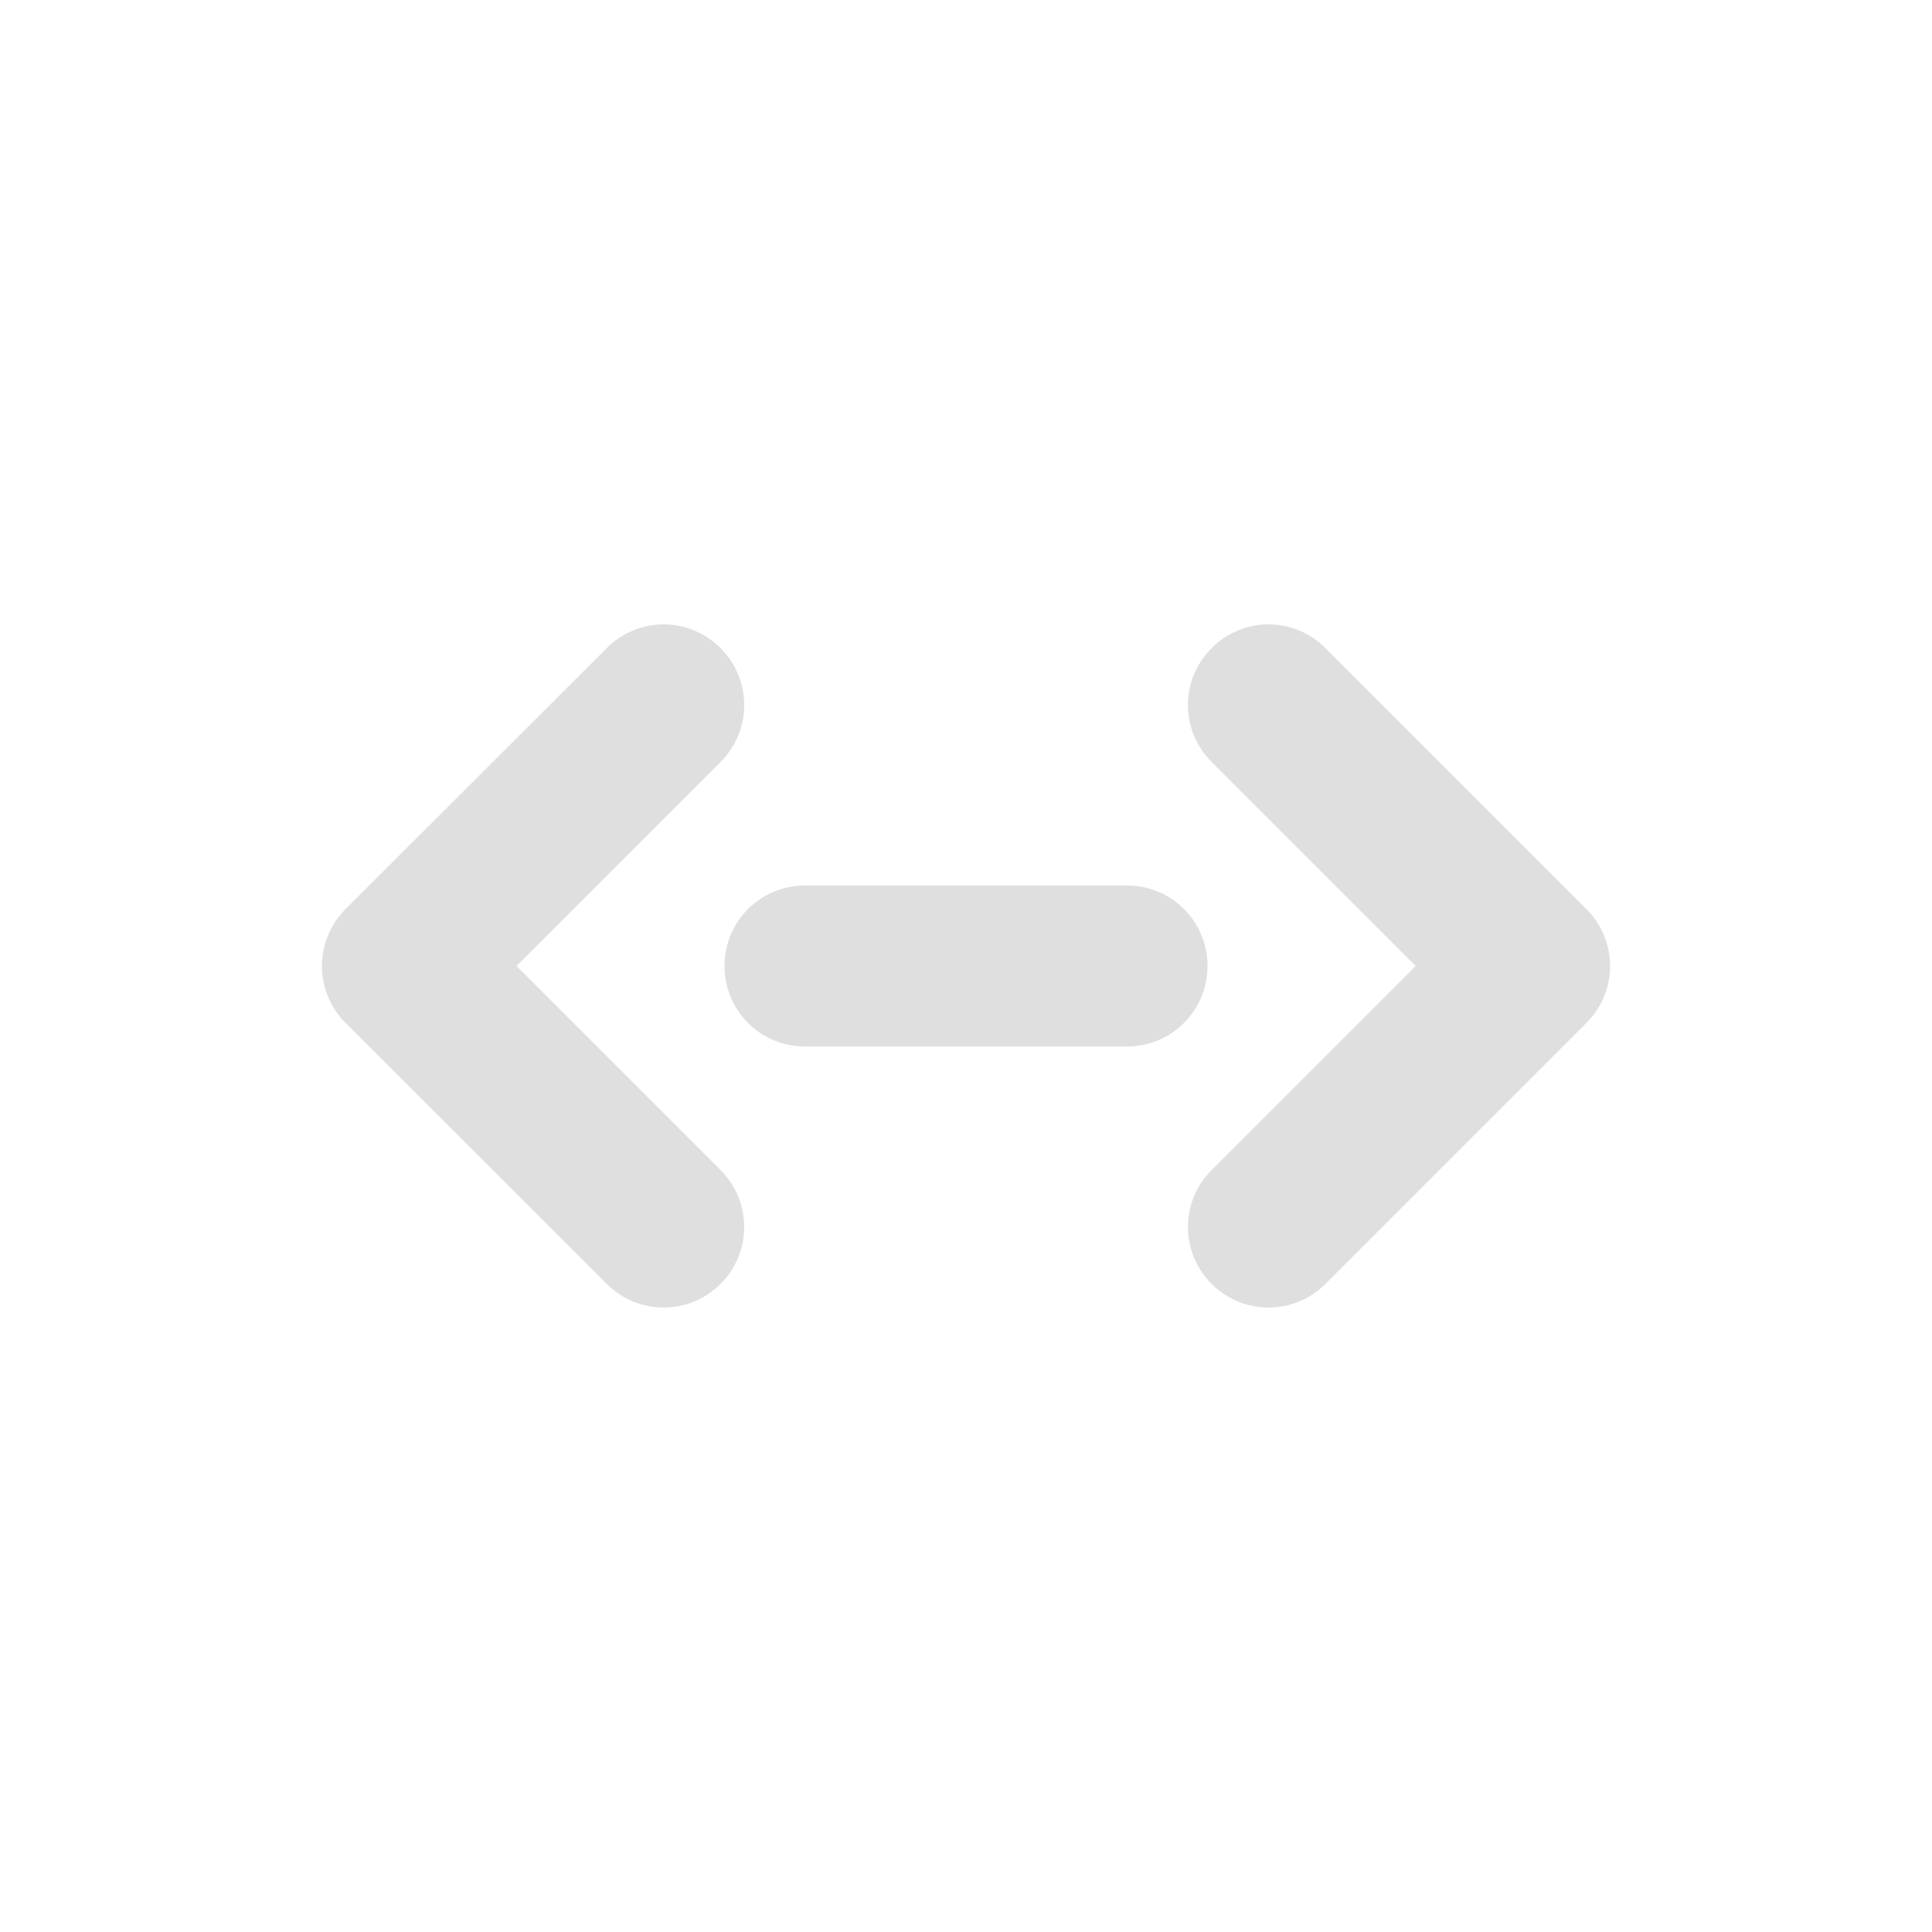
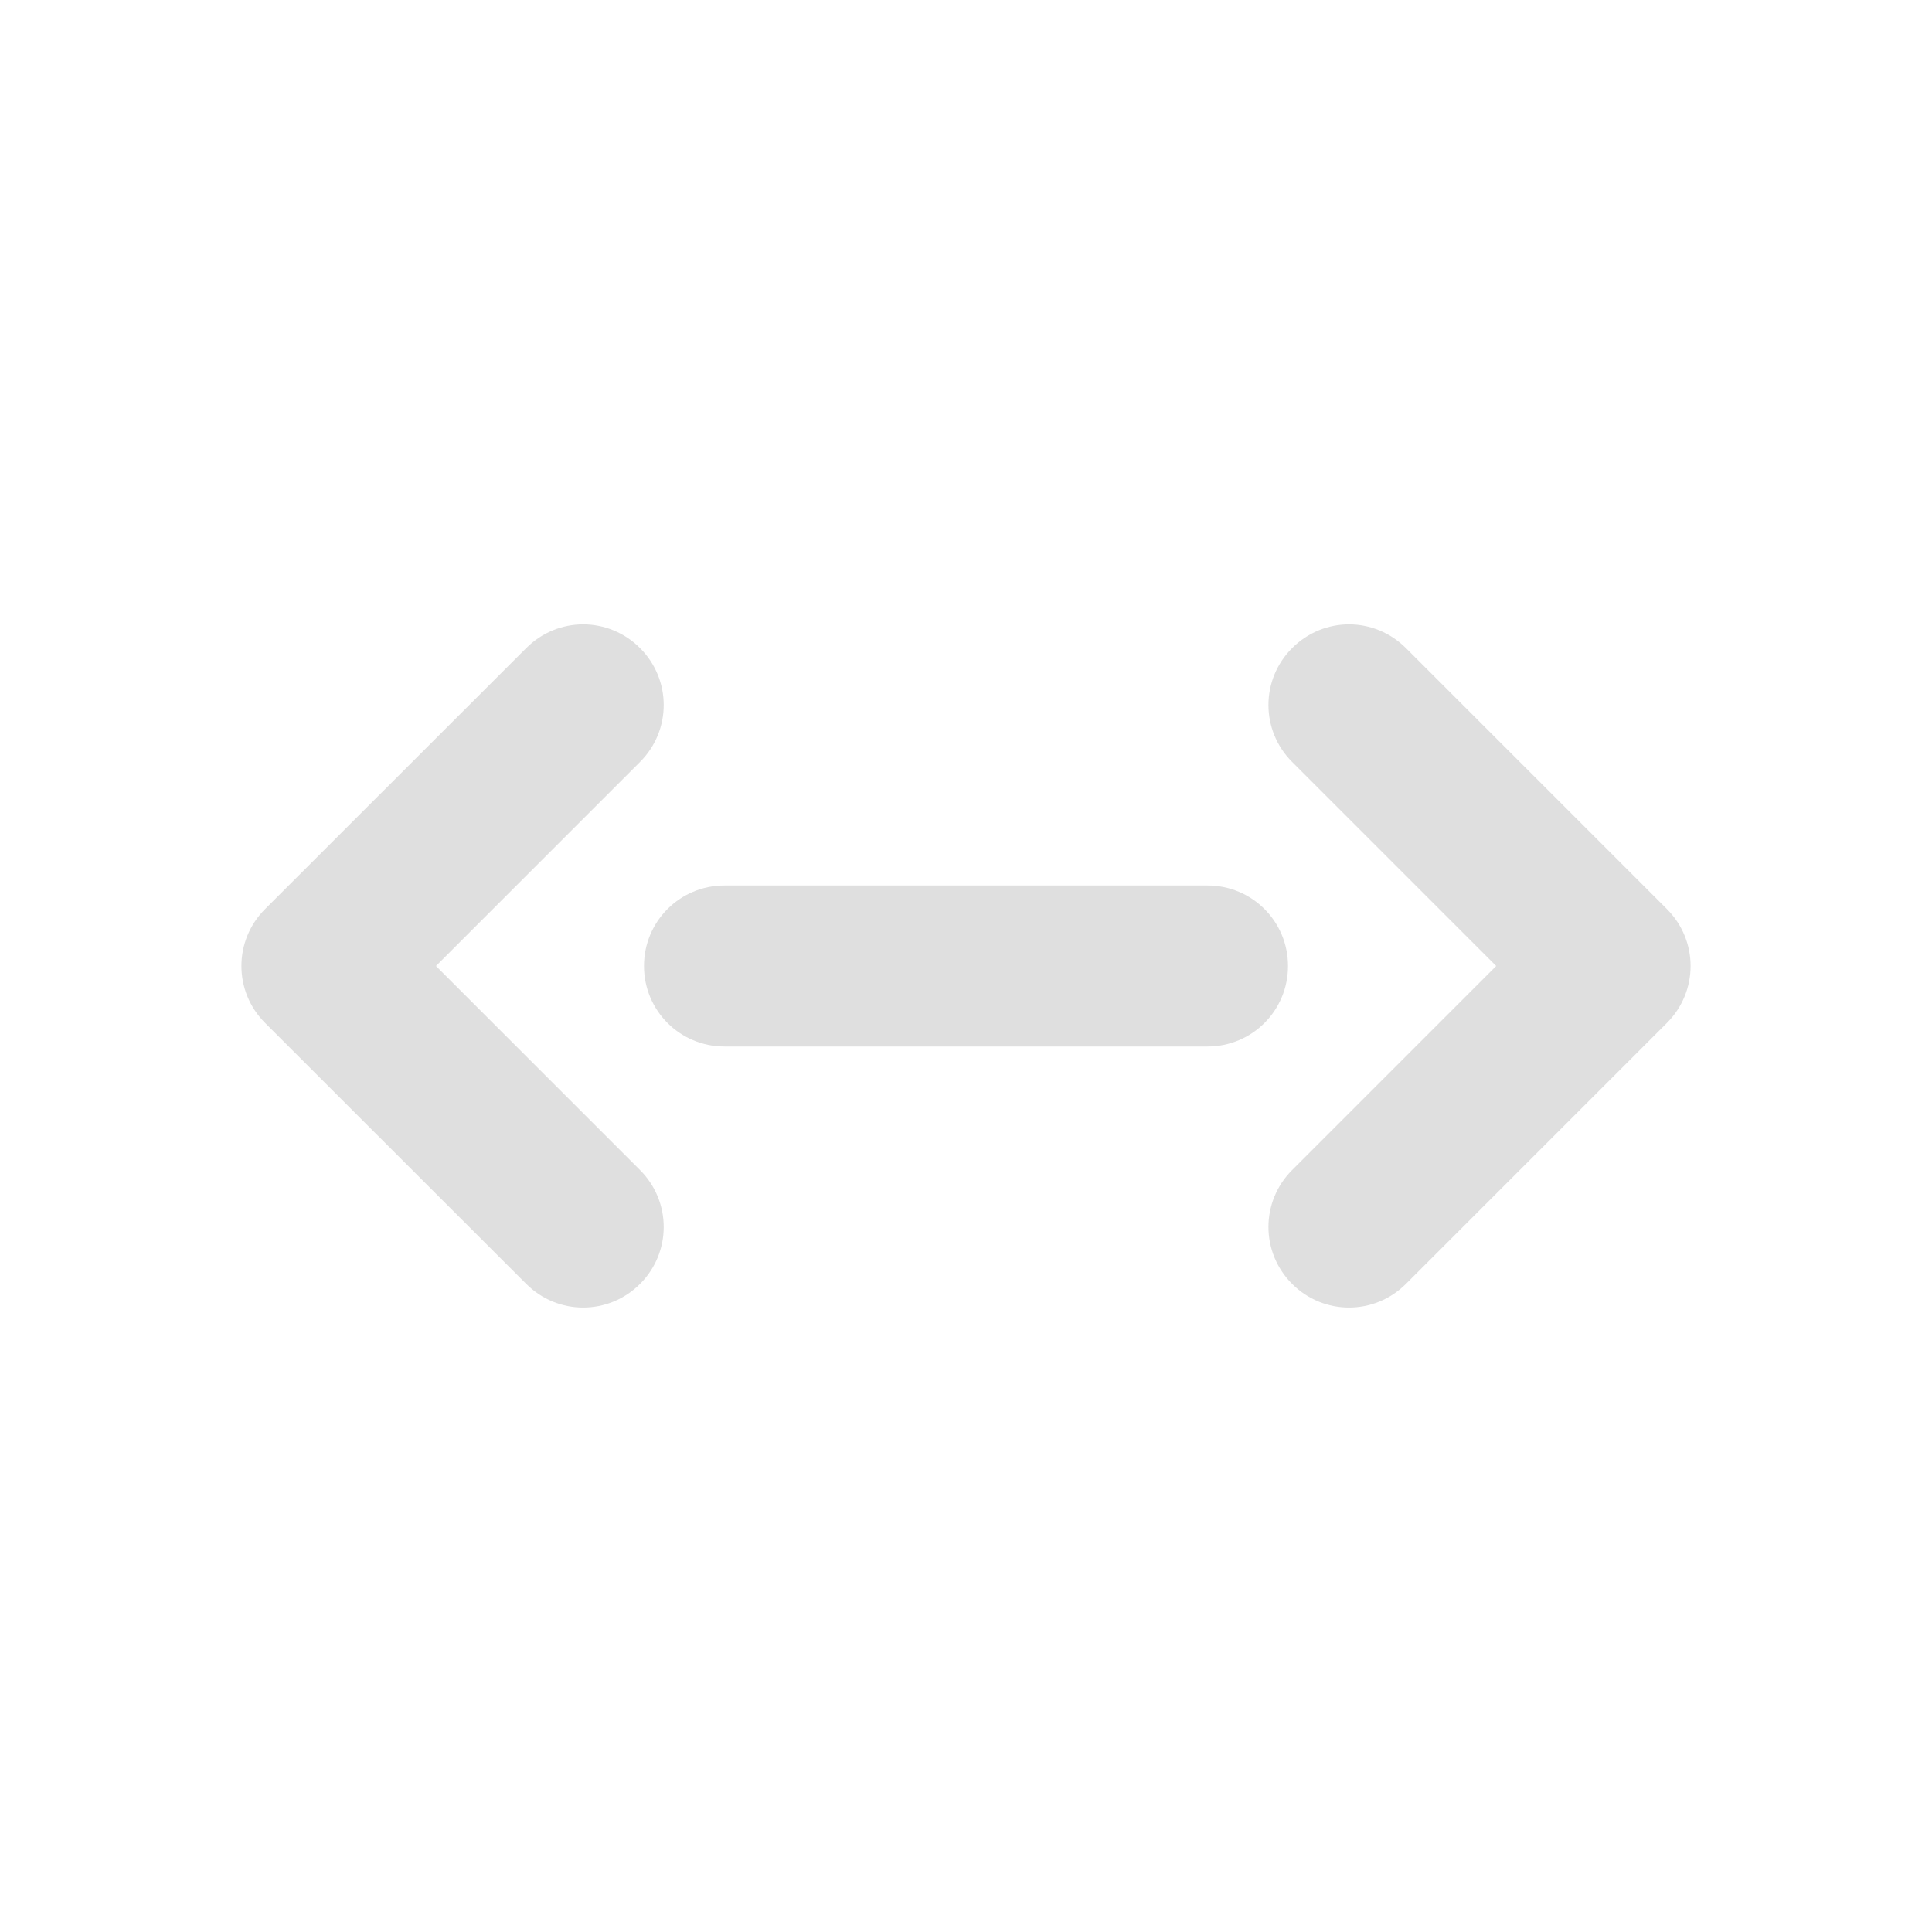
<svg xmlns="http://www.w3.org/2000/svg" width="24" height="24" viewBox="0 0 24 24" version="1.1" id="svg5">
  <defs id="defs2">
    <style id="current-color-scheme" type="text/css">
        .ColorScheme-Text { color:#dfdfdf; }
        .ColorScheme-Highlight { color:#4285f4; }
        .ColorScheme-NeutralText { color:#ff9800; }
        .ColorScheme-PositiveText { color:#4caf50; }
        .ColorScheme-NegativeText { color:#f44336; }
     </style>
  </defs>
-   <path id="rect1208" style="opacity:1;fill:currentColor;stroke-width:3;stroke-linecap:round;stroke-linejoin:round" class="ColorScheme-Text" d="M 8.244,7.756 C 7.989,7.756 7.733,7.855 7.537,8.051 L 4.293,11.293 c -0.392,0.392 -0.392,1.022 0,1.414 l 3.244,3.242 c 0.392,0.392 1.022,0.392 1.414,0 0.392,-0.392 0.392,-1.022 0,-1.414 L 6.416,12 8.951,9.465 c 0.392,-0.392 0.392,-1.022 0,-1.414 C 8.755,7.855 8.5,7.756 8.244,7.756 Z m 7.514,0 c -0.256,3.4e-6 -0.511,0.099 -0.707,0.295 -0.392,0.392 -0.392,1.022 0,1.414 L 17.586,12 15.051,14.535 c -0.392,0.392 -0.392,1.022 0,1.414 0.392,0.392 1.022,0.392 1.414,0 l 3.242,-3.242 c 0.392,-0.392 0.392,-1.022 0,-1.414 L 16.465,8.051 C 16.269,7.855 16.013,7.756 15.758,7.756 Z M 10,11 c -0.554,0 -1,0.446 -1,1 0,0.554 0.446,1 1,1 h 4 c 0.554,0 1,-0.446 1,-1 0,-0.554 -0.446,-1 -1,-1 z" />
+   <path id="rect1208" style="opacity:1;fill:currentColor;stroke-width:3;stroke-linecap:round;stroke-linejoin:round" class="ColorScheme-Text" d="M 7.244,7.756 C 6.988,7.756 6.733,7.855 6.537,8.051 L 3.293,11.293 c -0.392,0.392 -0.392,1.022 0,1.414 l 3.244,3.242 c 0.392,0.392 1.022,0.392 1.414,0 0.392,-0.392 0.392,-1.022 0,-1.414 L 5.416,12 7.951,9.465 c 0.392,-0.392 0.392,-1.022 0,-1.414 C 7.755,7.855 7.5,7.756 7.244,7.756 Z m 9.514,0 c -0.256,3.4e-6 -0.511,0.099 -0.707,0.295 -0.392,0.392 -0.392,1.022 0,1.414 L 18.586,12 16.051,14.535 c -0.392,0.392 -0.392,1.022 0,1.414 0.392,0.392 1.022,0.392 1.414,0 l 3.242,-3.242 c 0.392,-0.392 0.392,-1.022 0,-1.414 L 17.465,8.051 C 17.269,7.855 17.013,7.756 16.758,7.756 Z M 9,11 c -0.554,0 -1,0.446 -1,1 0,0.554 0.446,1 1,1 h 6 c 0.554,0 1,-0.446 1,-1 0,-0.554 -0.446,-1 -1,-1 z" />
</svg>
